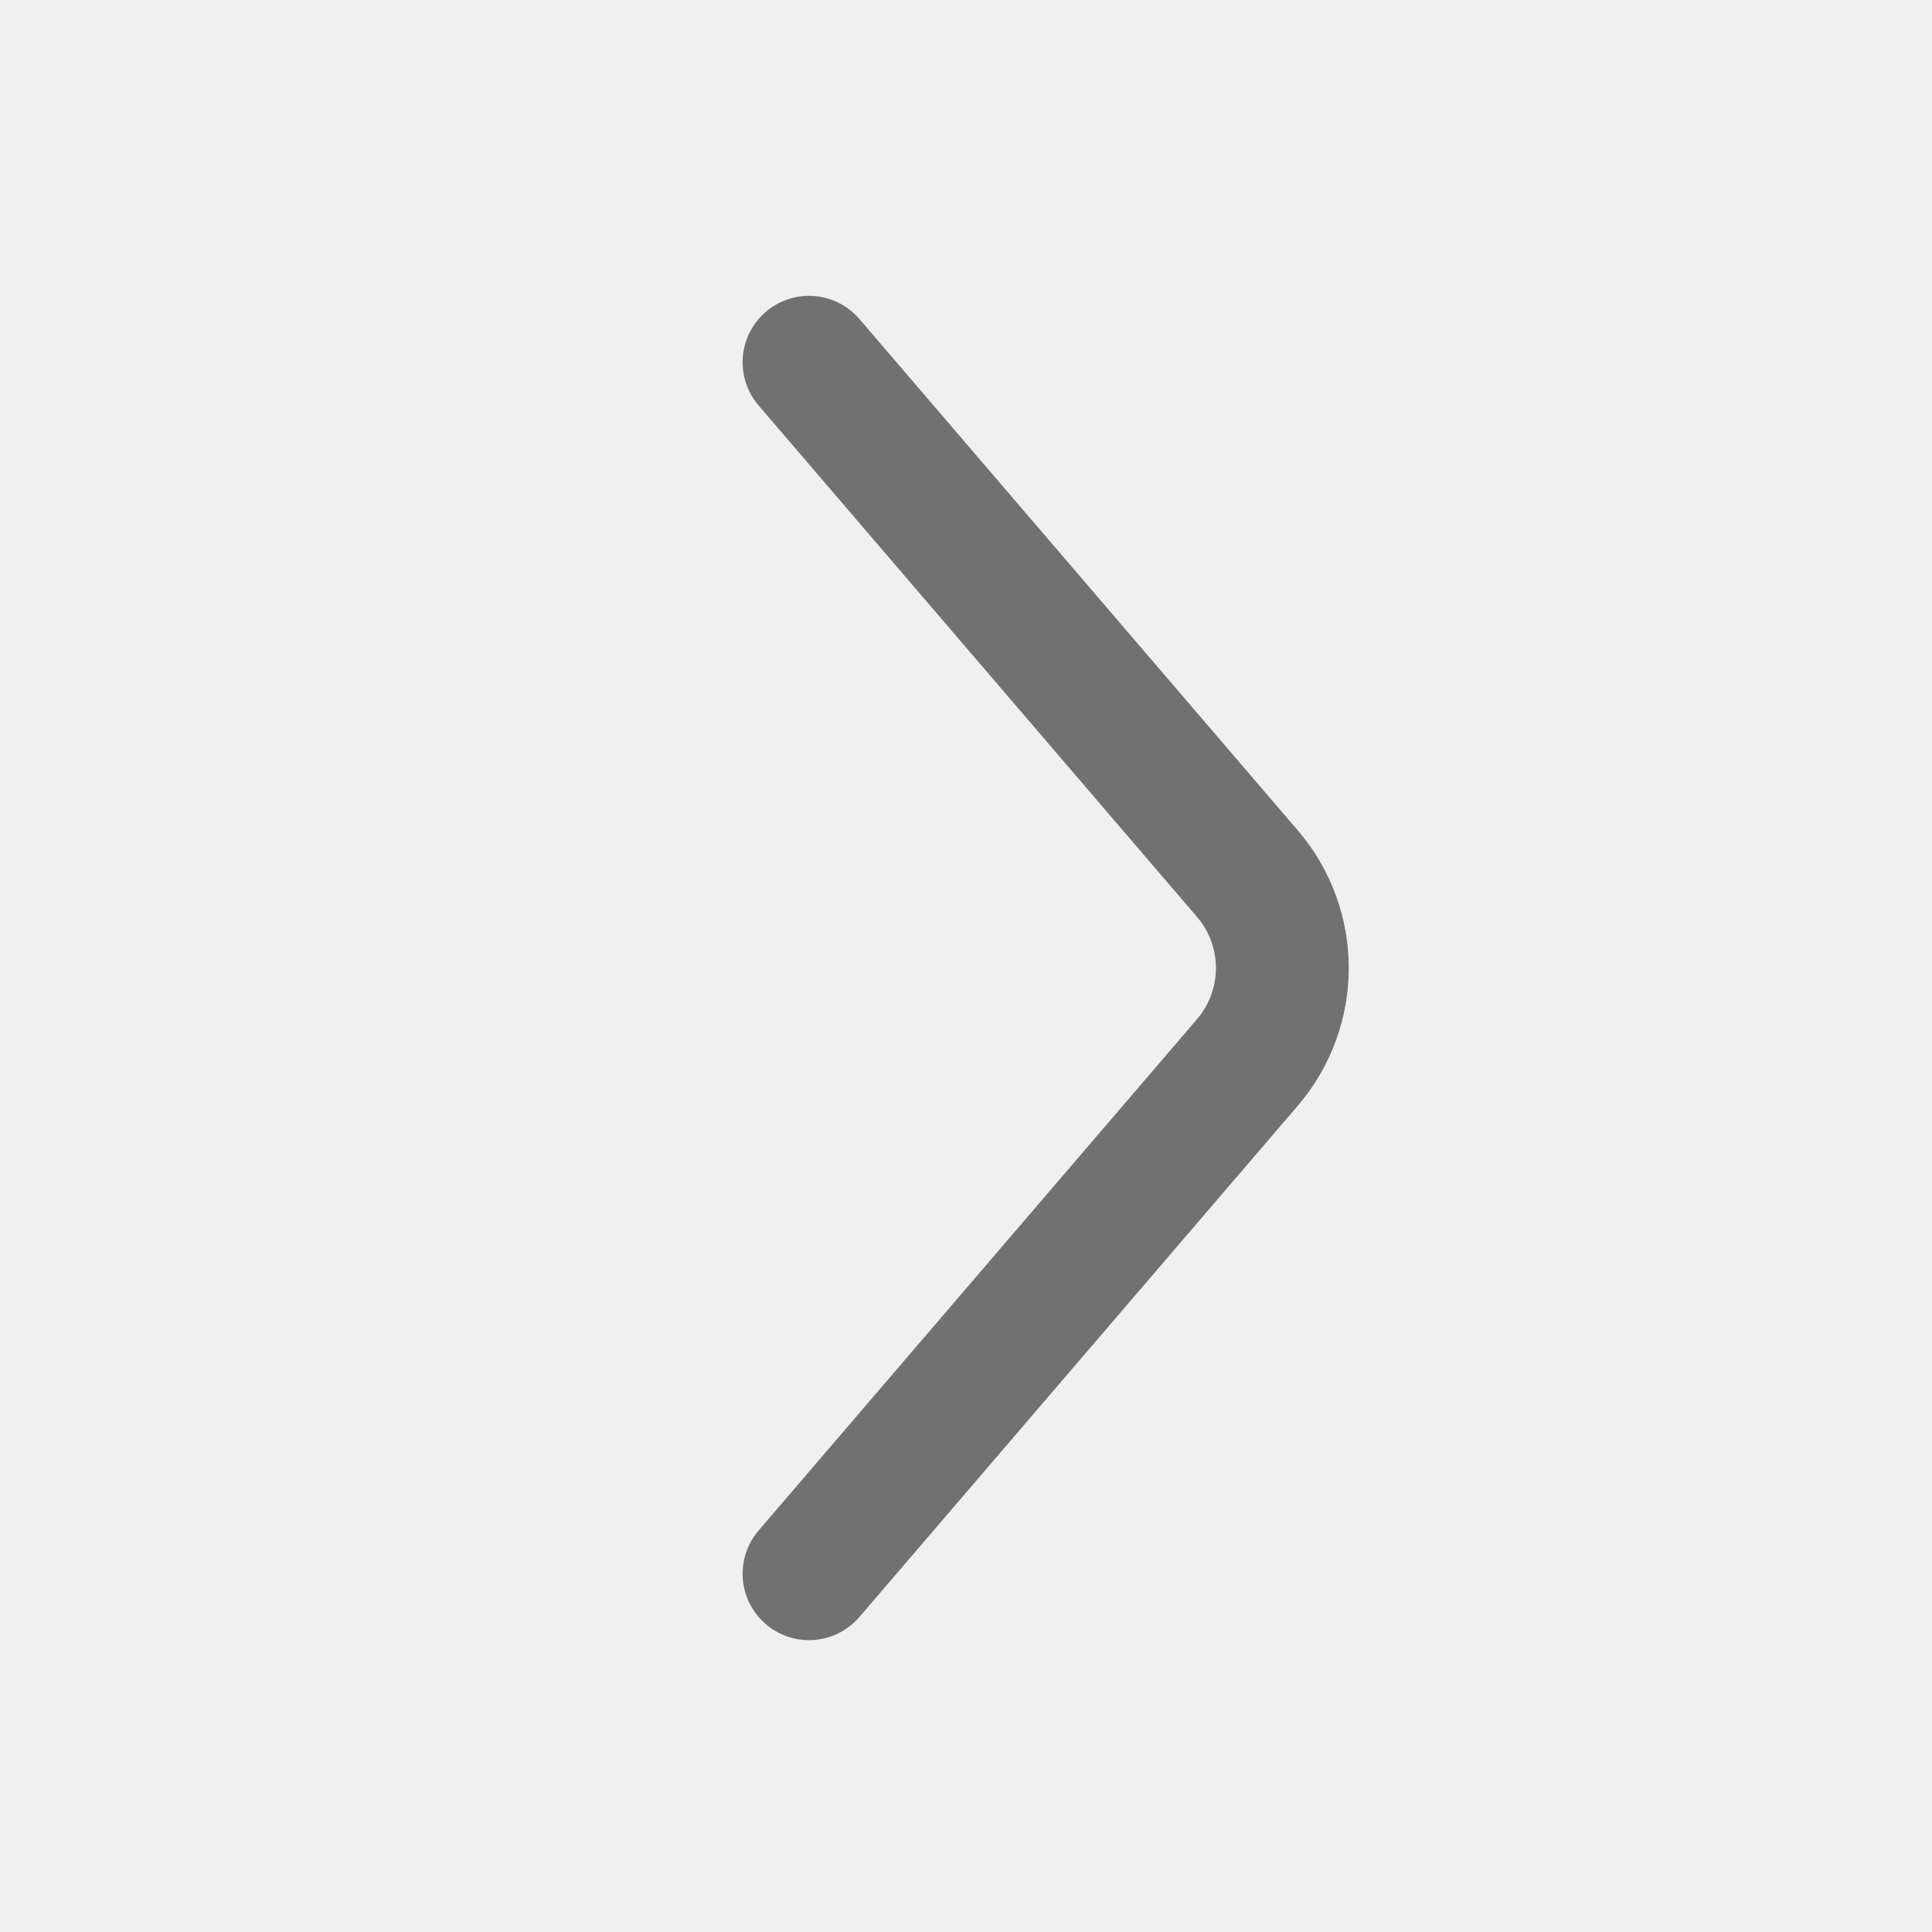
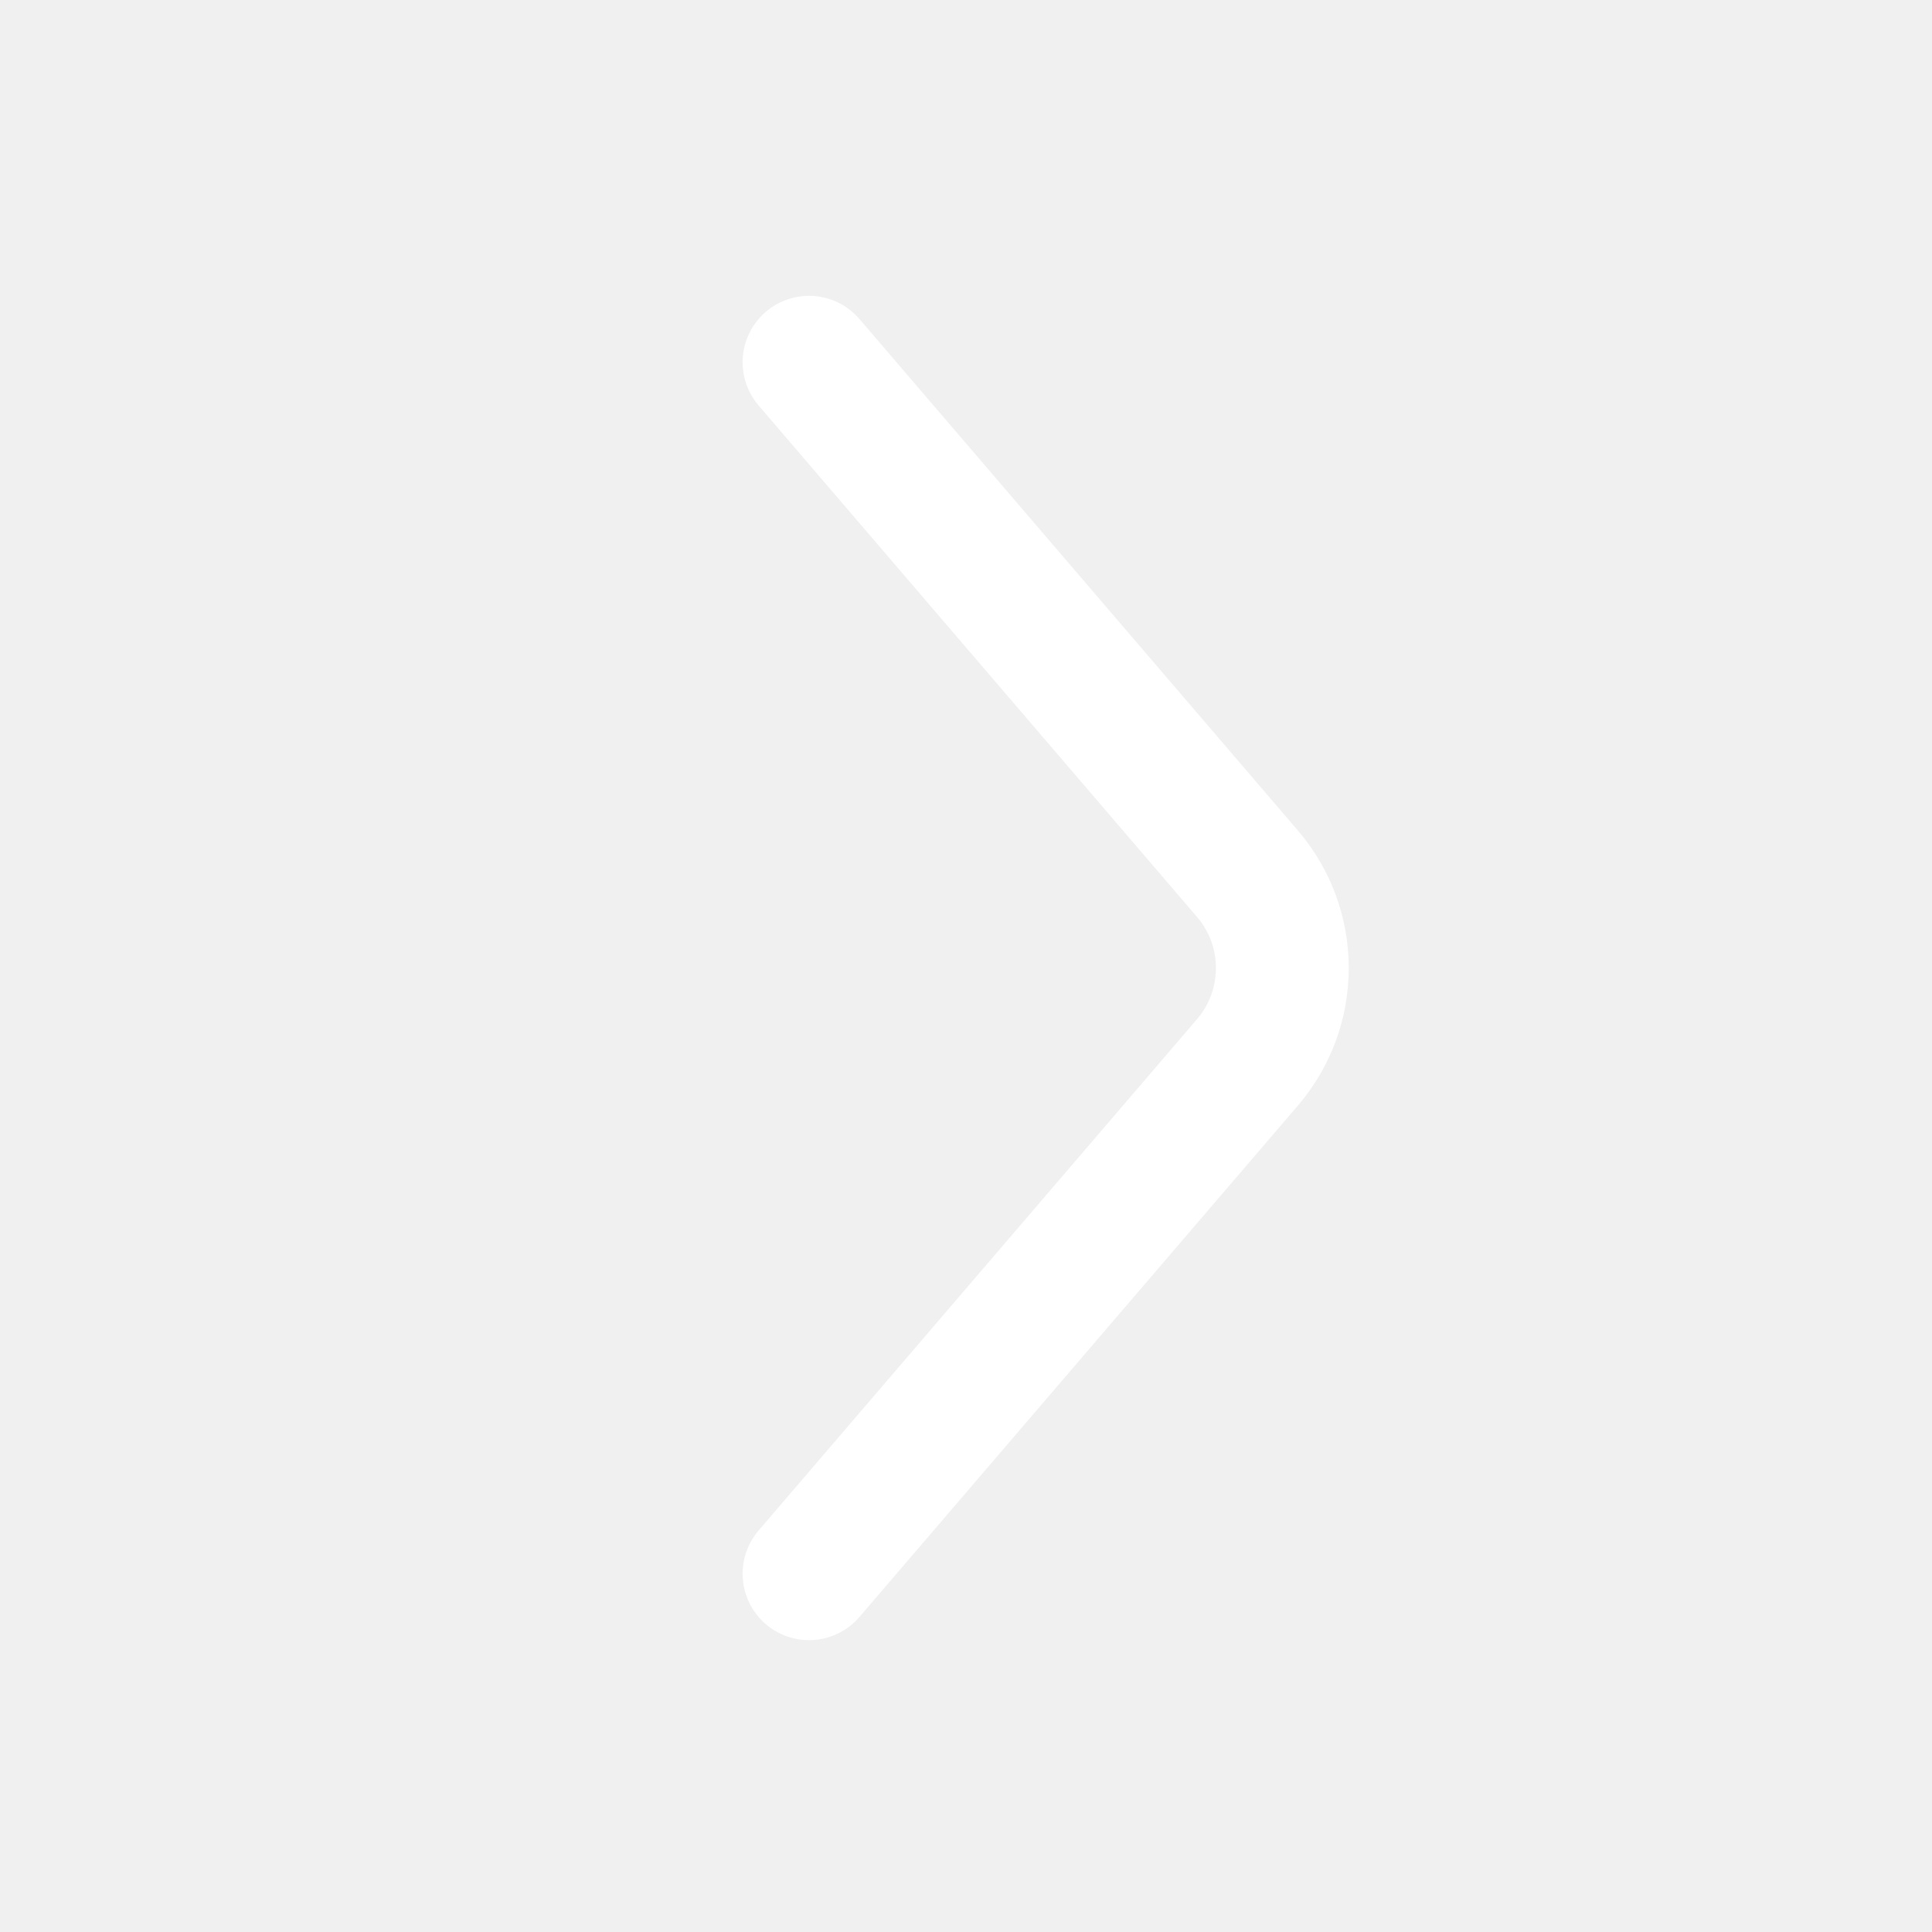
<svg xmlns="http://www.w3.org/2000/svg" width="16" height="16" viewBox="0 0 16 16" fill="none">
-   <path d="M6.7 3L10.331 7.236C10.716 7.685 10.716 8.348 10.331 8.798L6.7 13.033" stroke="#717171" stroke-width="1.1" stroke-linecap="round" />
+   <path d="M6.7 3L10.331 7.236C10.716 7.685 10.716 8.348 10.331 8.798L6.7 13.033" stroke="#ffffff" stroke-width="1.1" stroke-linecap="round" />
</svg>
